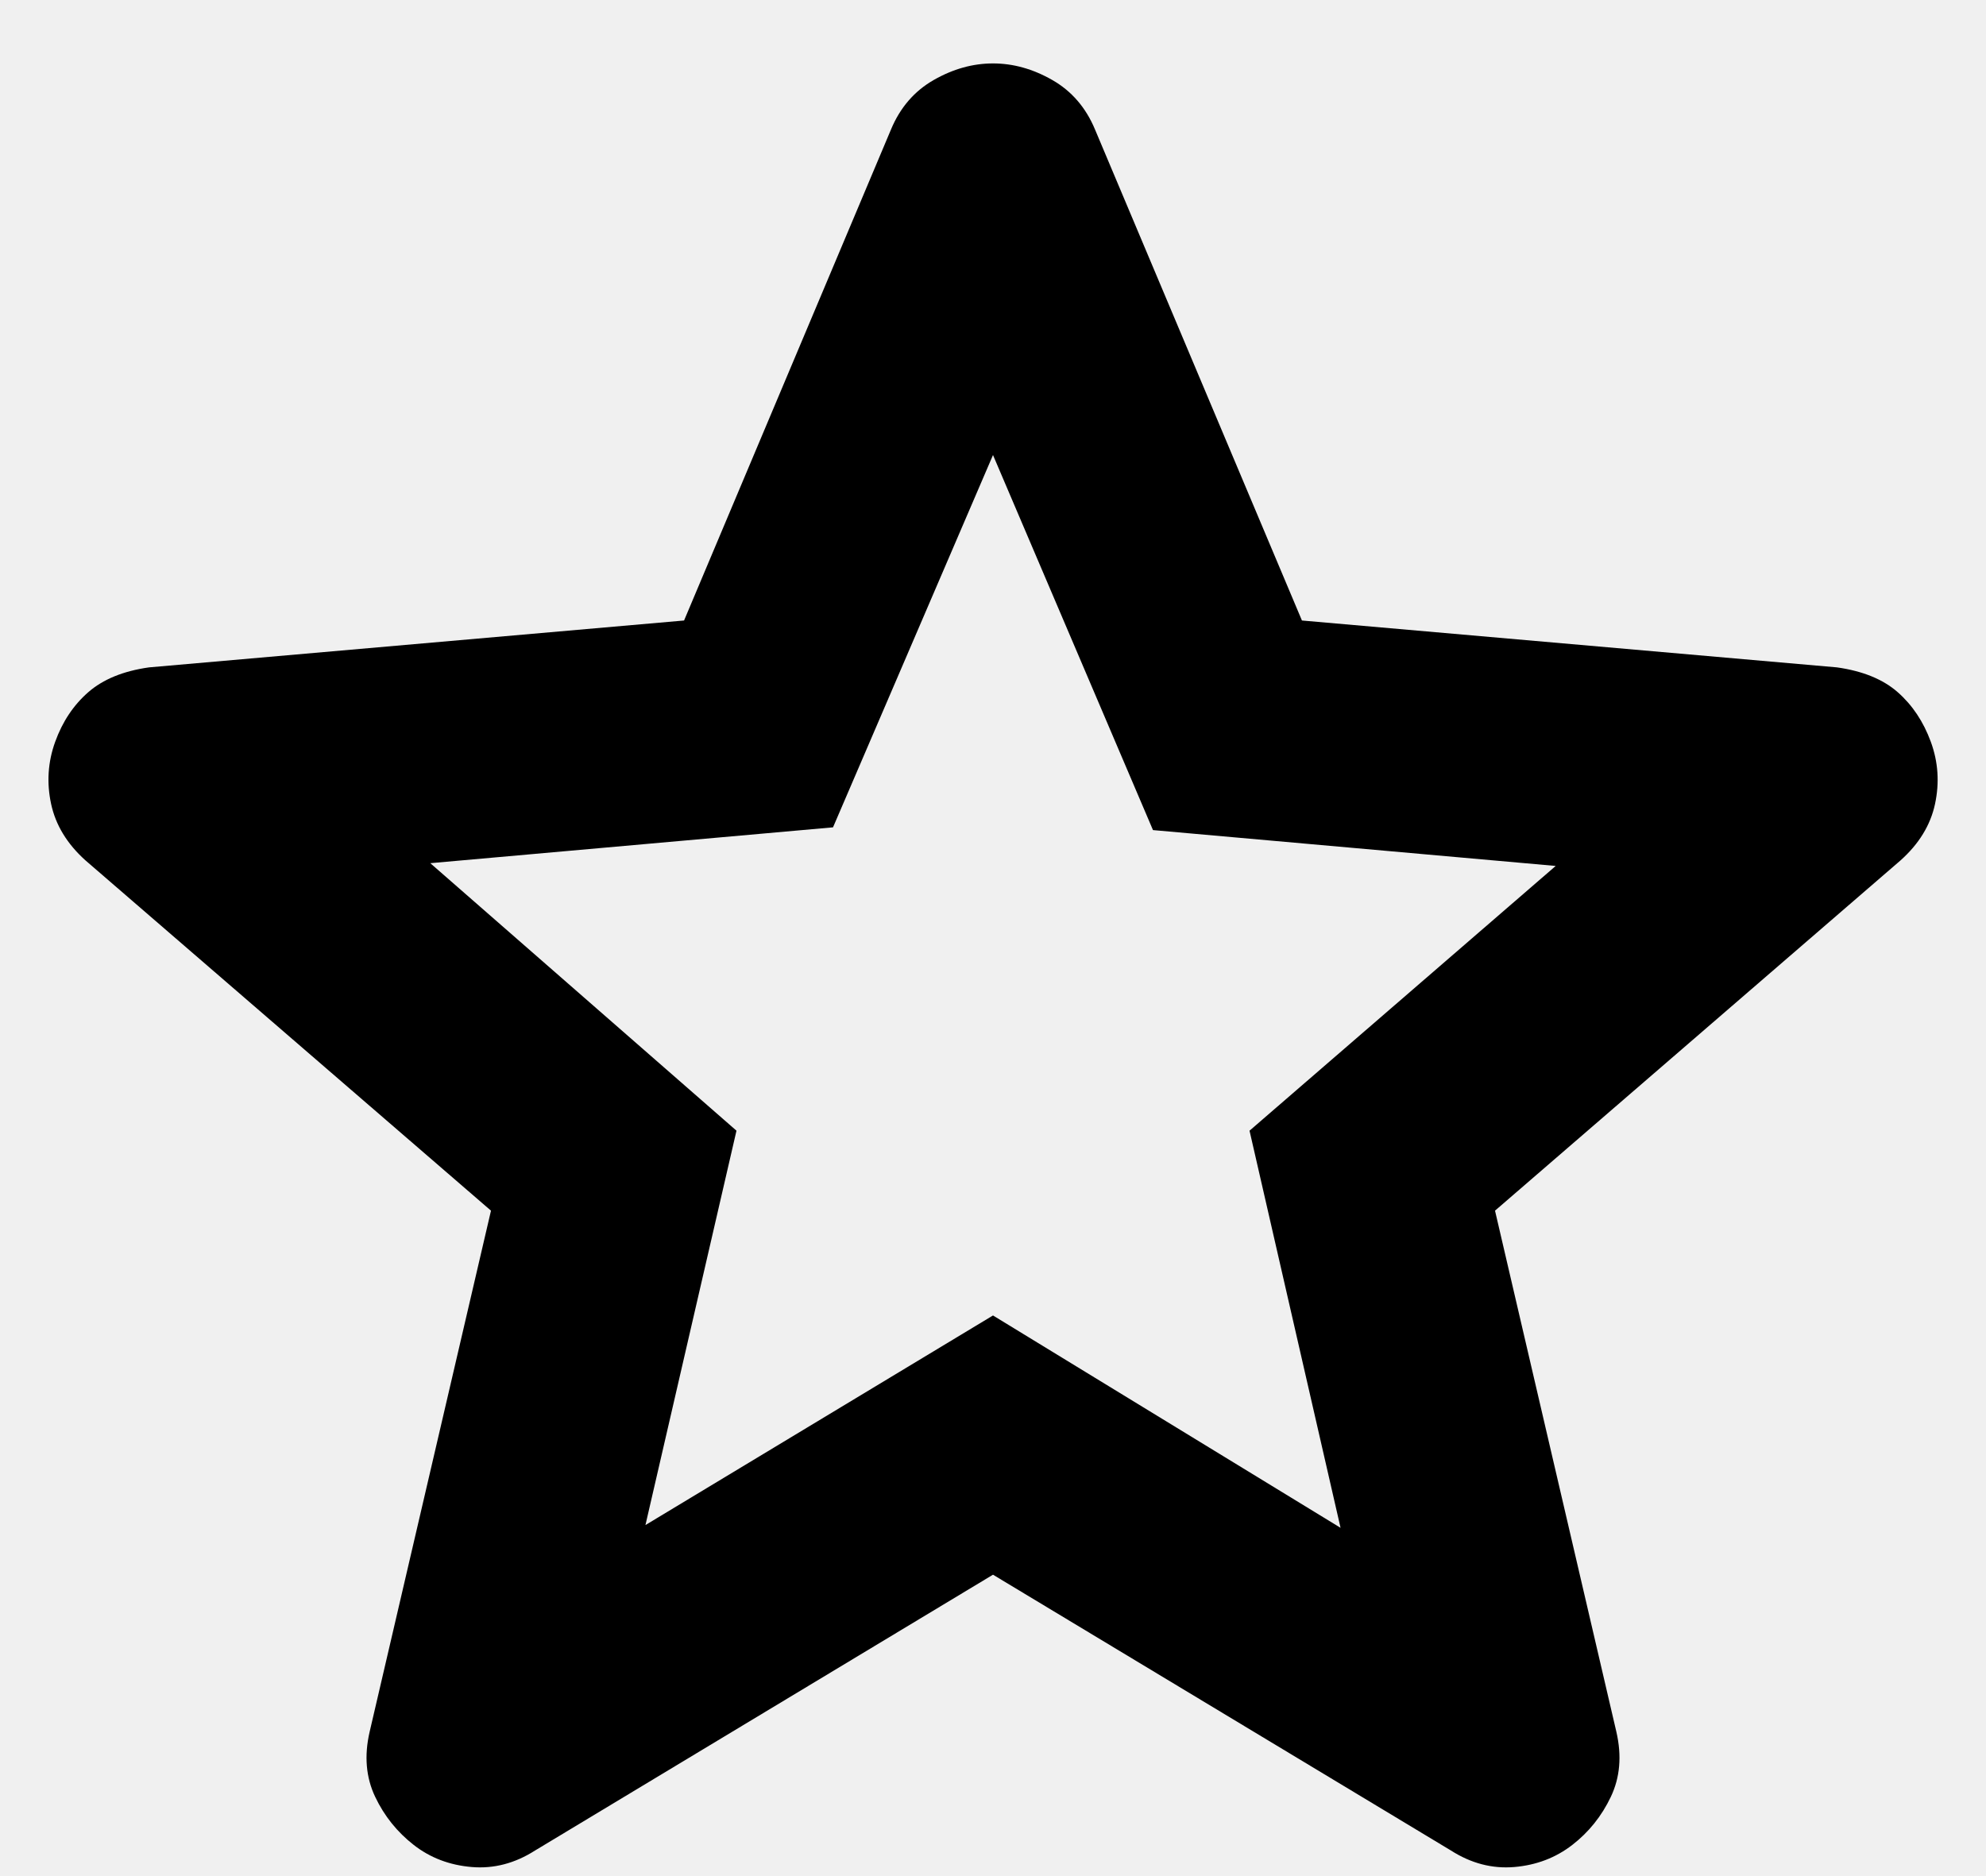
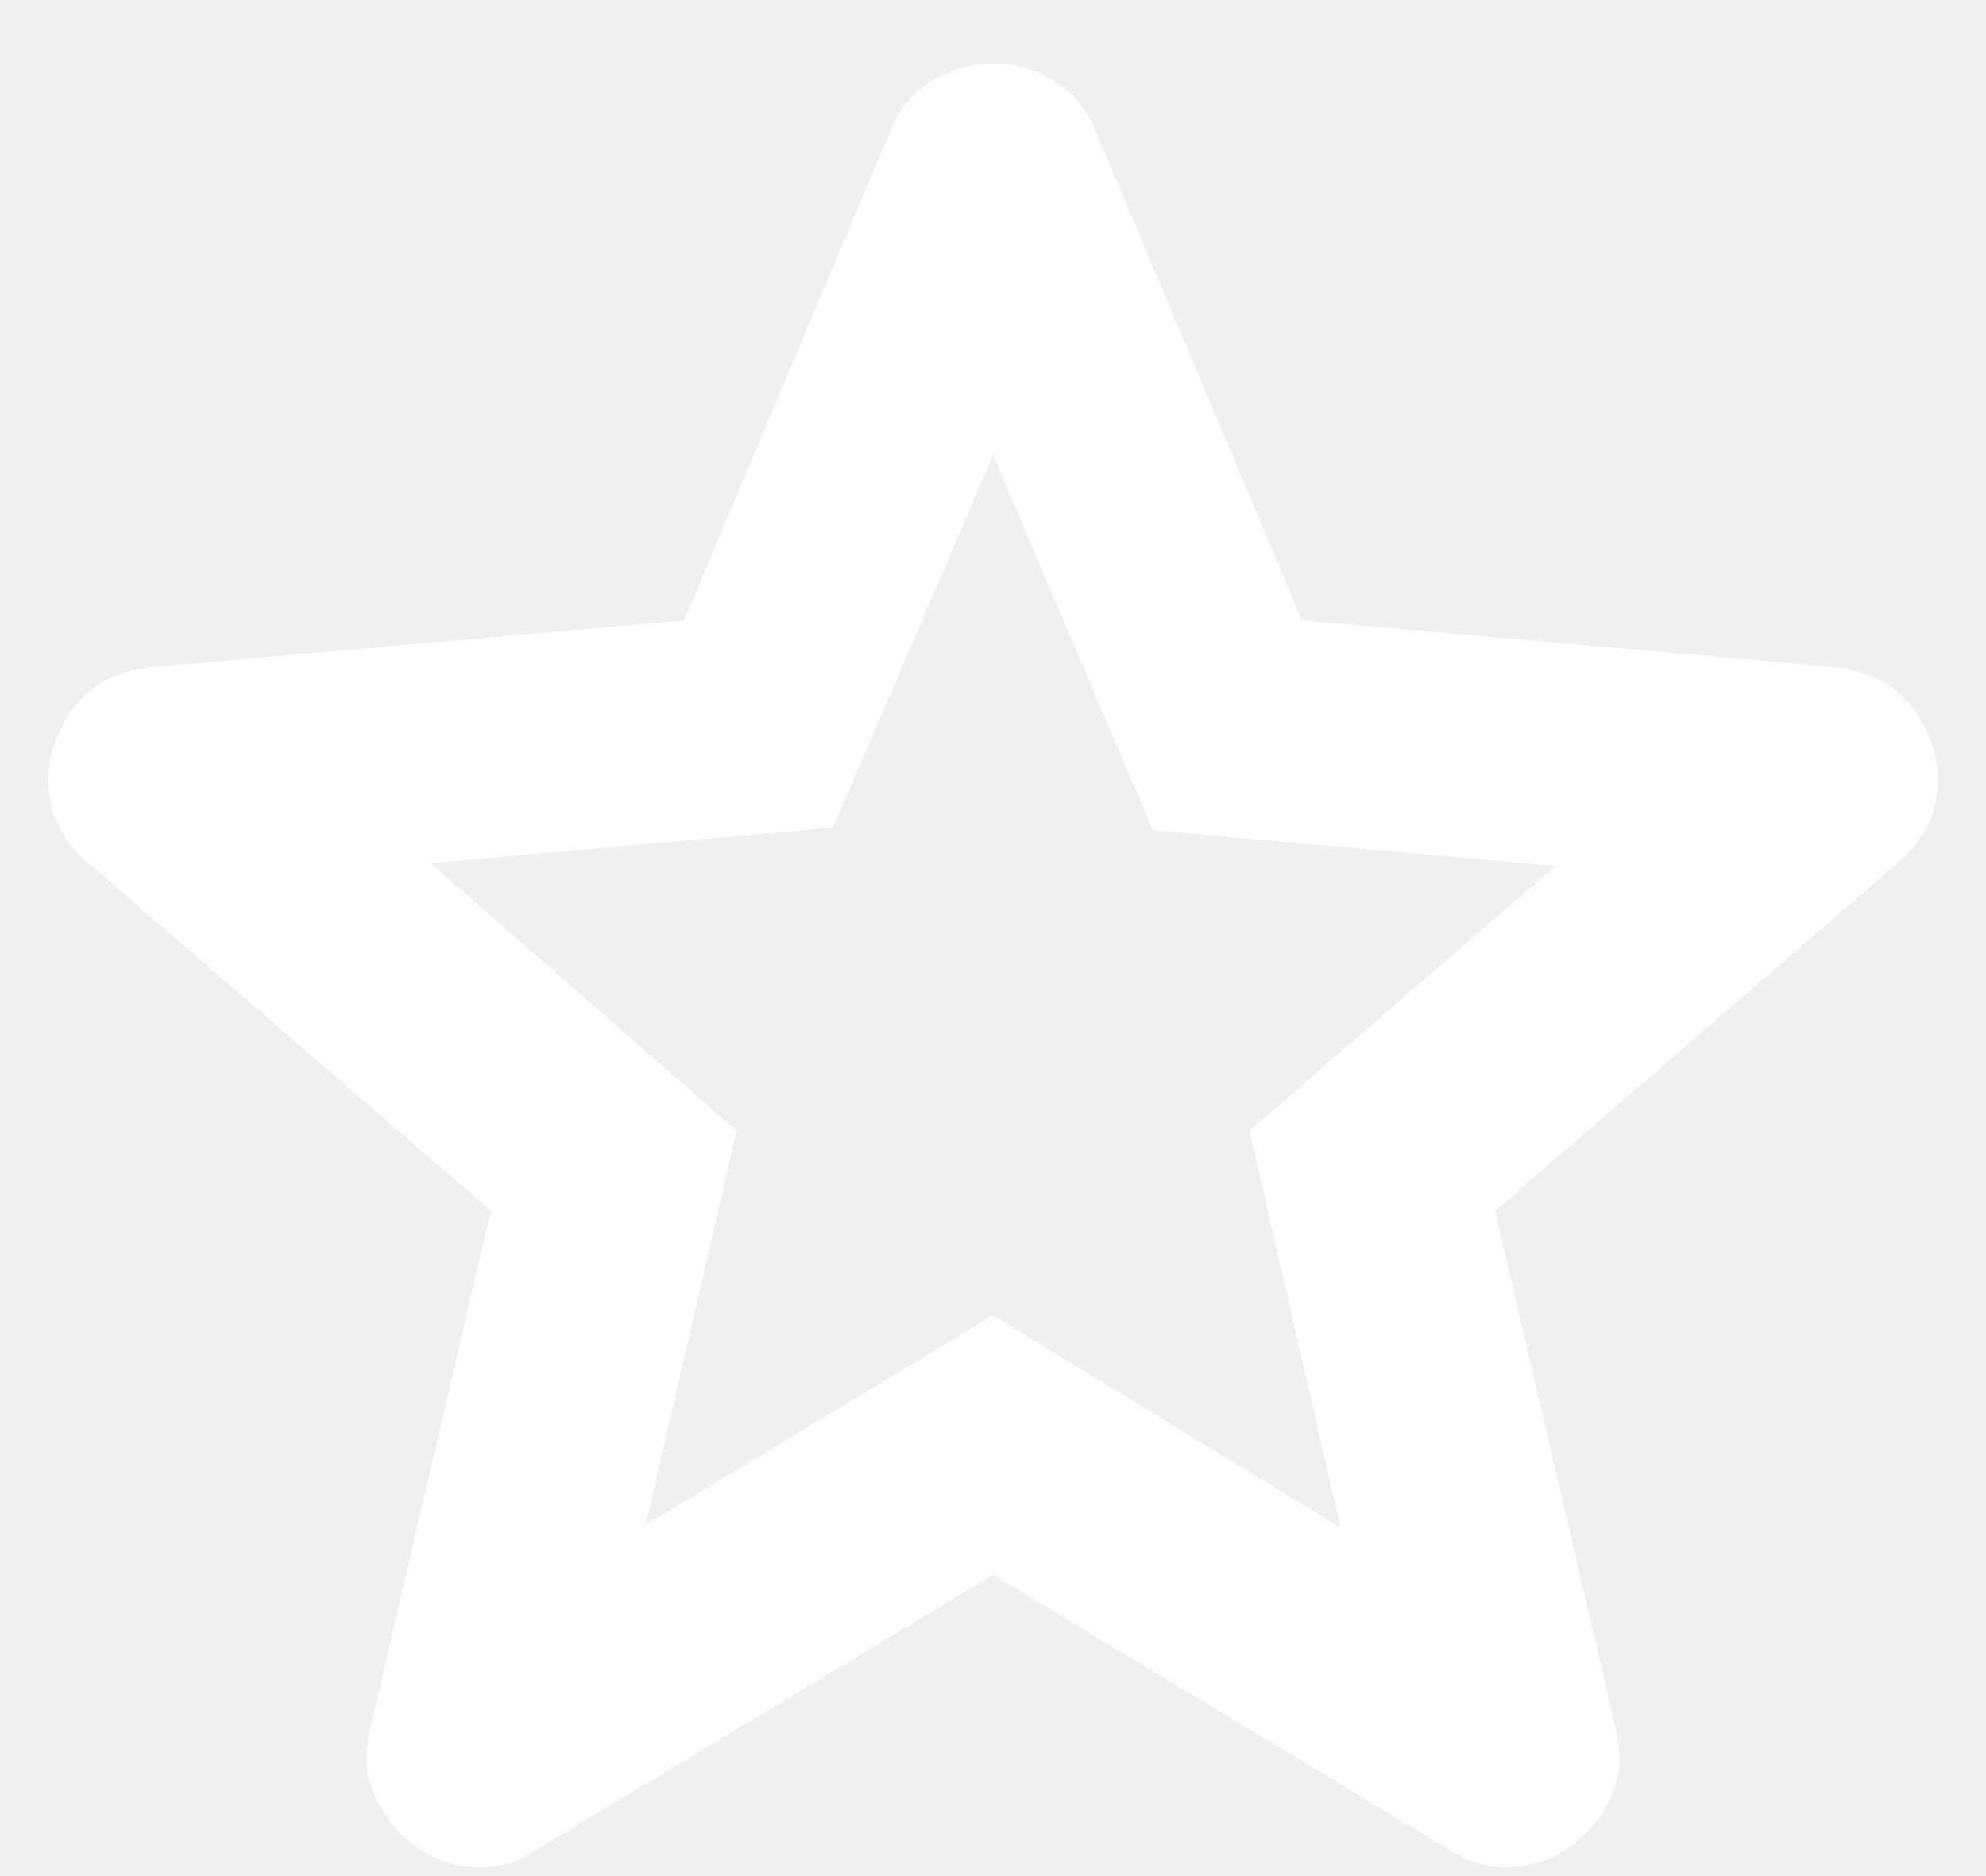
<svg xmlns="http://www.w3.org/2000/svg" width="18" height="17" viewBox="0 0 18 17" fill="none">
-   <path d="M5.85 13.825L9 11.925L12.15 13.85L11.325 10.25L14.1 7.85L10.45 7.525L9 4.125L7.55 7.5L3.9 7.825L6.675 10.25L5.85 13.825ZM9 14.275L4.85 16.775C4.667 16.892 4.475 16.942 4.275 16.925C4.075 16.908 3.9 16.842 3.75 16.725C3.6 16.608 3.483 16.463 3.4 16.288C3.317 16.113 3.3 15.917 3.35 15.7L4.45 10.975L0.775 7.8C0.608 7.65 0.504 7.479 0.463 7.287C0.422 7.095 0.434 6.908 0.5 6.725C0.566 6.542 0.666 6.392 0.8 6.275C0.934 6.158 1.117 6.083 1.35 6.05L6.2 5.625L8.075 1.175C8.158 0.975 8.288 0.825 8.463 0.725C8.638 0.625 8.817 0.575 9 0.575C9.183 0.575 9.362 0.625 9.537 0.725C9.712 0.825 9.842 0.975 9.925 1.175L11.8 5.625L16.65 6.05C16.883 6.083 17.067 6.158 17.2 6.275C17.333 6.392 17.433 6.542 17.5 6.725C17.567 6.908 17.579 7.096 17.538 7.288C17.497 7.48 17.392 7.651 17.225 7.8L13.55 10.975L14.65 15.7C14.7 15.917 14.683 16.113 14.6 16.288C14.517 16.463 14.4 16.609 14.25 16.725C14.1 16.841 13.925 16.908 13.725 16.925C13.525 16.942 13.333 16.892 13.15 16.775L9 14.275Z" fill="black" />
+   <path d="M5.85 13.825L9 11.925L12.15 13.85L11.325 10.25L14.1 7.85L10.45 7.525L9 4.125L7.55 7.5L3.9 7.825L6.675 10.25L5.85 13.825ZM9 14.275L4.85 16.775C4.667 16.892 4.475 16.942 4.275 16.925C4.075 16.908 3.9 16.842 3.75 16.725C3.6 16.608 3.483 16.463 3.4 16.288C3.317 16.113 3.3 15.917 3.35 15.7L4.45 10.975L0.775 7.8C0.608 7.65 0.504 7.479 0.463 7.287C0.422 7.095 0.434 6.908 0.5 6.725C0.566 6.542 0.666 6.392 0.8 6.275C0.934 6.158 1.117 6.083 1.35 6.05L6.2 5.625L8.075 1.175C8.158 0.975 8.288 0.825 8.463 0.725C8.638 0.625 8.817 0.575 9 0.575C9.183 0.575 9.362 0.625 9.537 0.725C9.712 0.825 9.842 0.975 9.925 1.175L11.8 5.625L16.65 6.05C16.883 6.083 17.067 6.158 17.2 6.275C17.333 6.392 17.433 6.542 17.5 6.725C17.567 6.908 17.579 7.096 17.538 7.288C17.497 7.48 17.392 7.651 17.225 7.8L13.55 10.975L14.65 15.7C14.7 15.917 14.683 16.113 14.6 16.288C14.517 16.463 14.4 16.609 14.25 16.725C14.1 16.841 13.925 16.908 13.725 16.925C13.525 16.942 13.333 16.892 13.15 16.775L9 14.275Z" fill="white" />
</svg>
